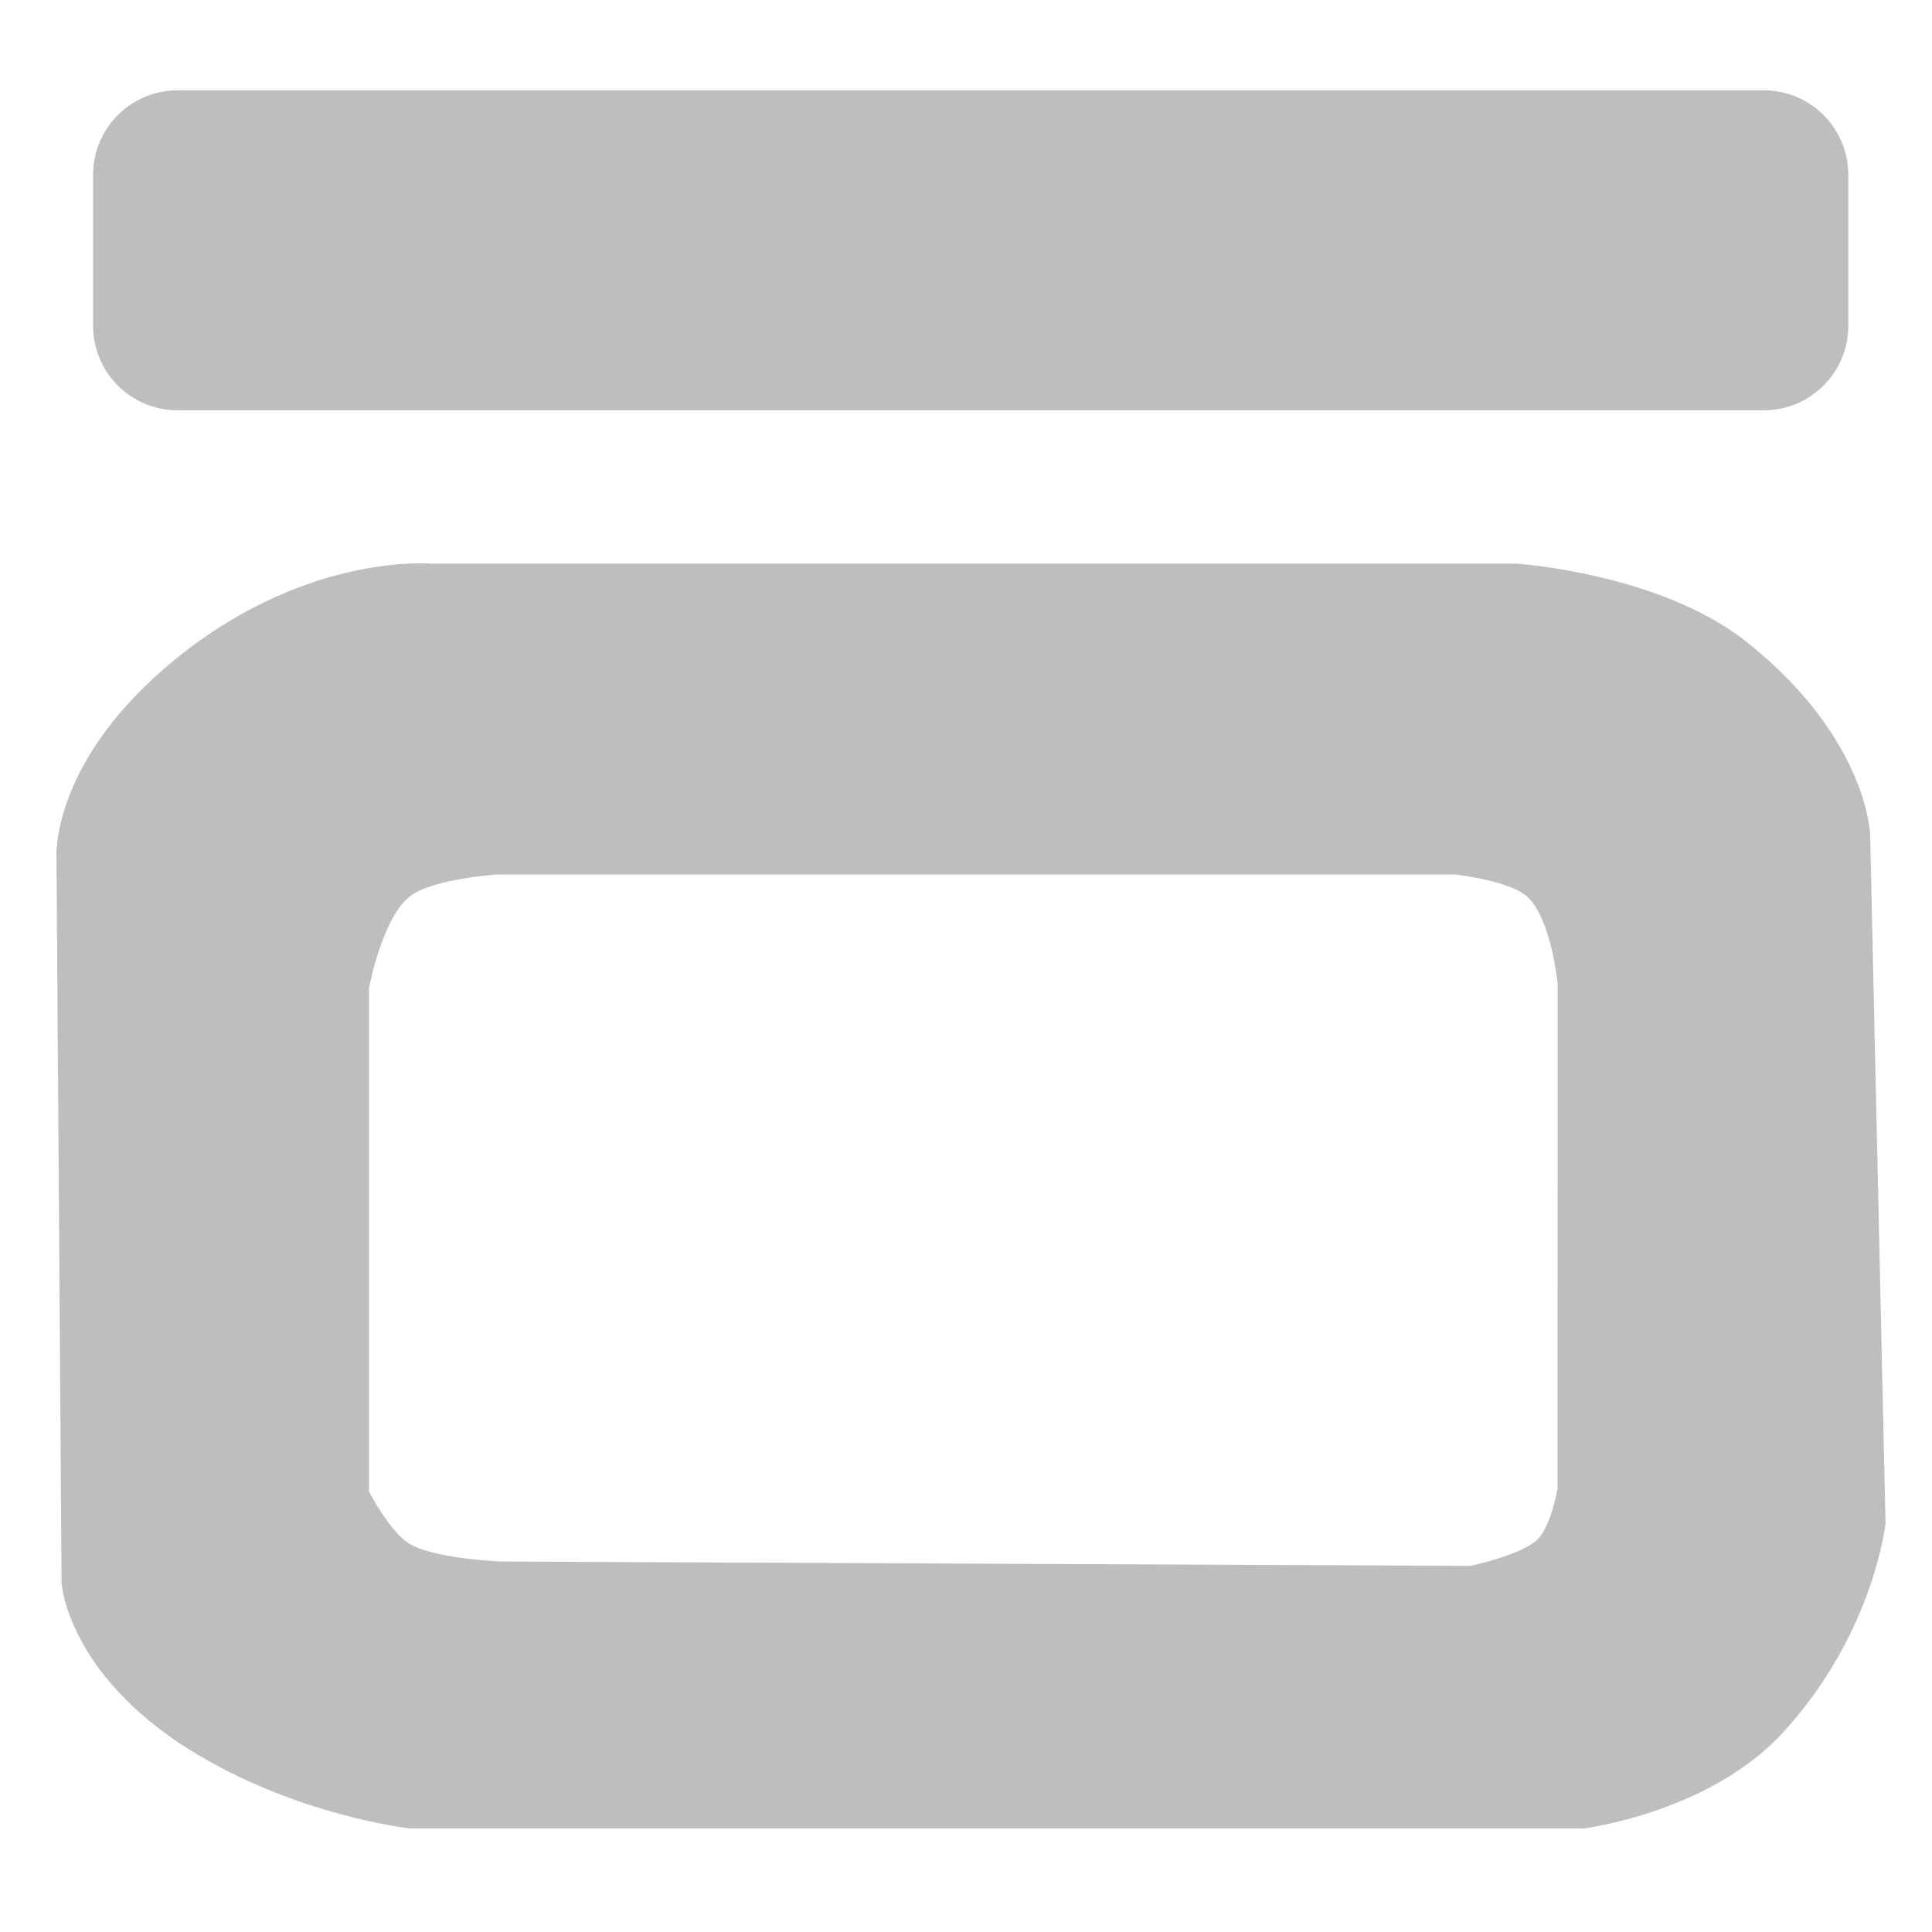
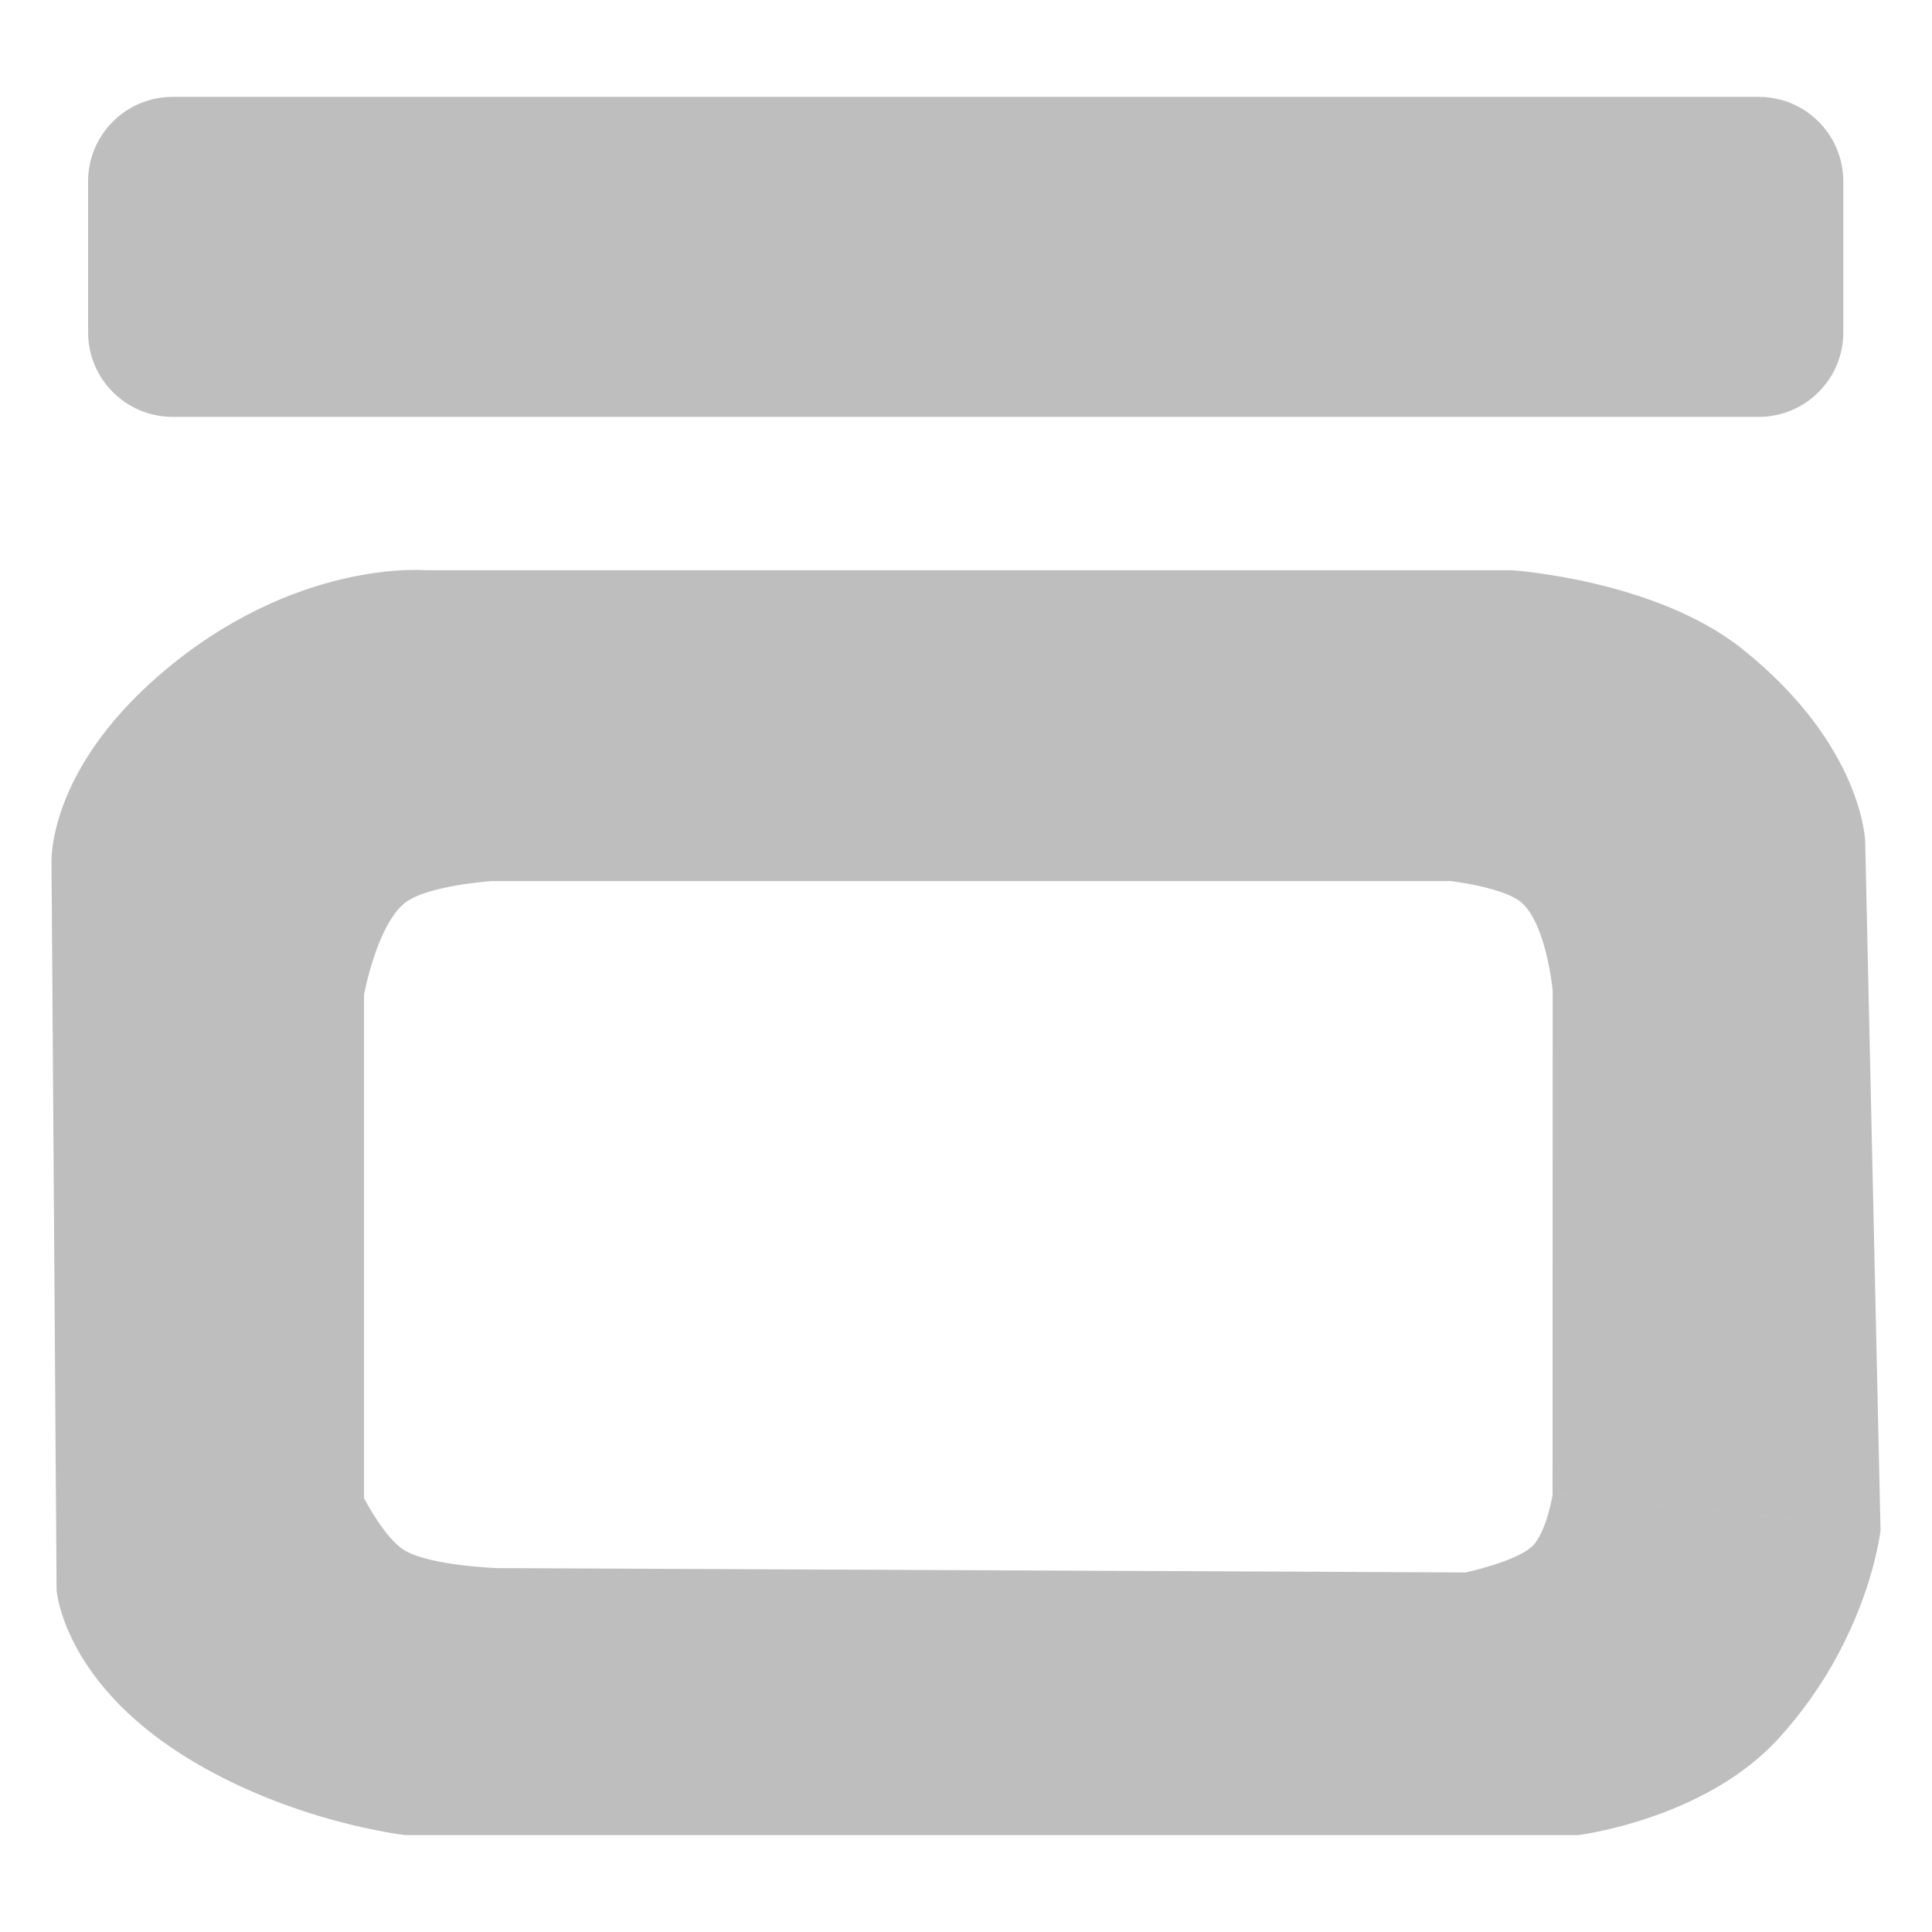
<svg xmlns="http://www.w3.org/2000/svg" xmlns:ns1="http://www.openswatchbook.org/uri/2009/osb" height="16" version="1.1" width="16" enable-background="new" id="svg2">
  <defs id="defs7386">
    <linearGradient id="linearGradient5606" ns1:paint="solid">
      <stop id="stop5608" />
    </linearGradient>
  </defs>
  <g id="layer12" transform="translate(-541.0002,-9)">
-     <g id="g4137">
+     <g id="g4137" transform="translate(-0.04124664,0.05428526)">
      <rect ry="0.7" y="9.748" x="541.771" height="2.65" width="14.536" id="rect4136" style="opacity:1;fill:#bebebe;fill-opacity:1;stroke:none;stroke-width:10;stroke-miterlimit:4;stroke-dasharray:none;stroke-opacity:1" />
      <path id="path4139" d="m 553.9,17.148 c 0,0 -0.051,-0.542 -0.255,-0.725 -0.145,-0.13 -0.594,-0.181 -0.594,-0.181 l -7.935,-10e-7 c 0,0 -0.537,0.036 -0.721,0.181 -0.233,0.184 -0.339,0.761 -0.339,0.761 l 2e-5,4.168 c 0,0 0.171,0.336 0.339,0.435 0.215,0.126 0.764,0.145 0.764,0.145 l 8.02,0.036 c 0,0 0.417,-0.089 0.552,-0.217 0.119,-0.114 0.17,-0.435 0.17,-0.435 l 2.716,0.29 c 0,0 -0.093,0.914 -0.849,1.74 -0.611,0.668 -1.655,0.797 -1.655,0.797 l -9.717,0 c 0,0 -0.95,-0.106 -1.825,-0.652 -1.012,-0.633 -1.061,-1.377 -1.061,-1.377 l -0.042,-6.017 c 0,0 -0.047,-0.746 0.891,-1.559 1.118,-0.968 2.206,-0.87 2.206,-0.87 l 8.996,0 c 0,0 1.19,0.078 1.909,0.652 1.001,0.799 1.018,1.595 1.018,1.595 l 0.127,5.691 -2.716,-0.29 z" style="fill:#bebebe;fill-opacity:1;fill-rule:evenodd;stroke:none;stroke-width:0.2;stroke-linecap:butt;stroke-linejoin:miter;stroke-miterlimit:4;stroke-dasharray:none;stroke-opacity:1" />
    </g>
  </g>
</svg>
